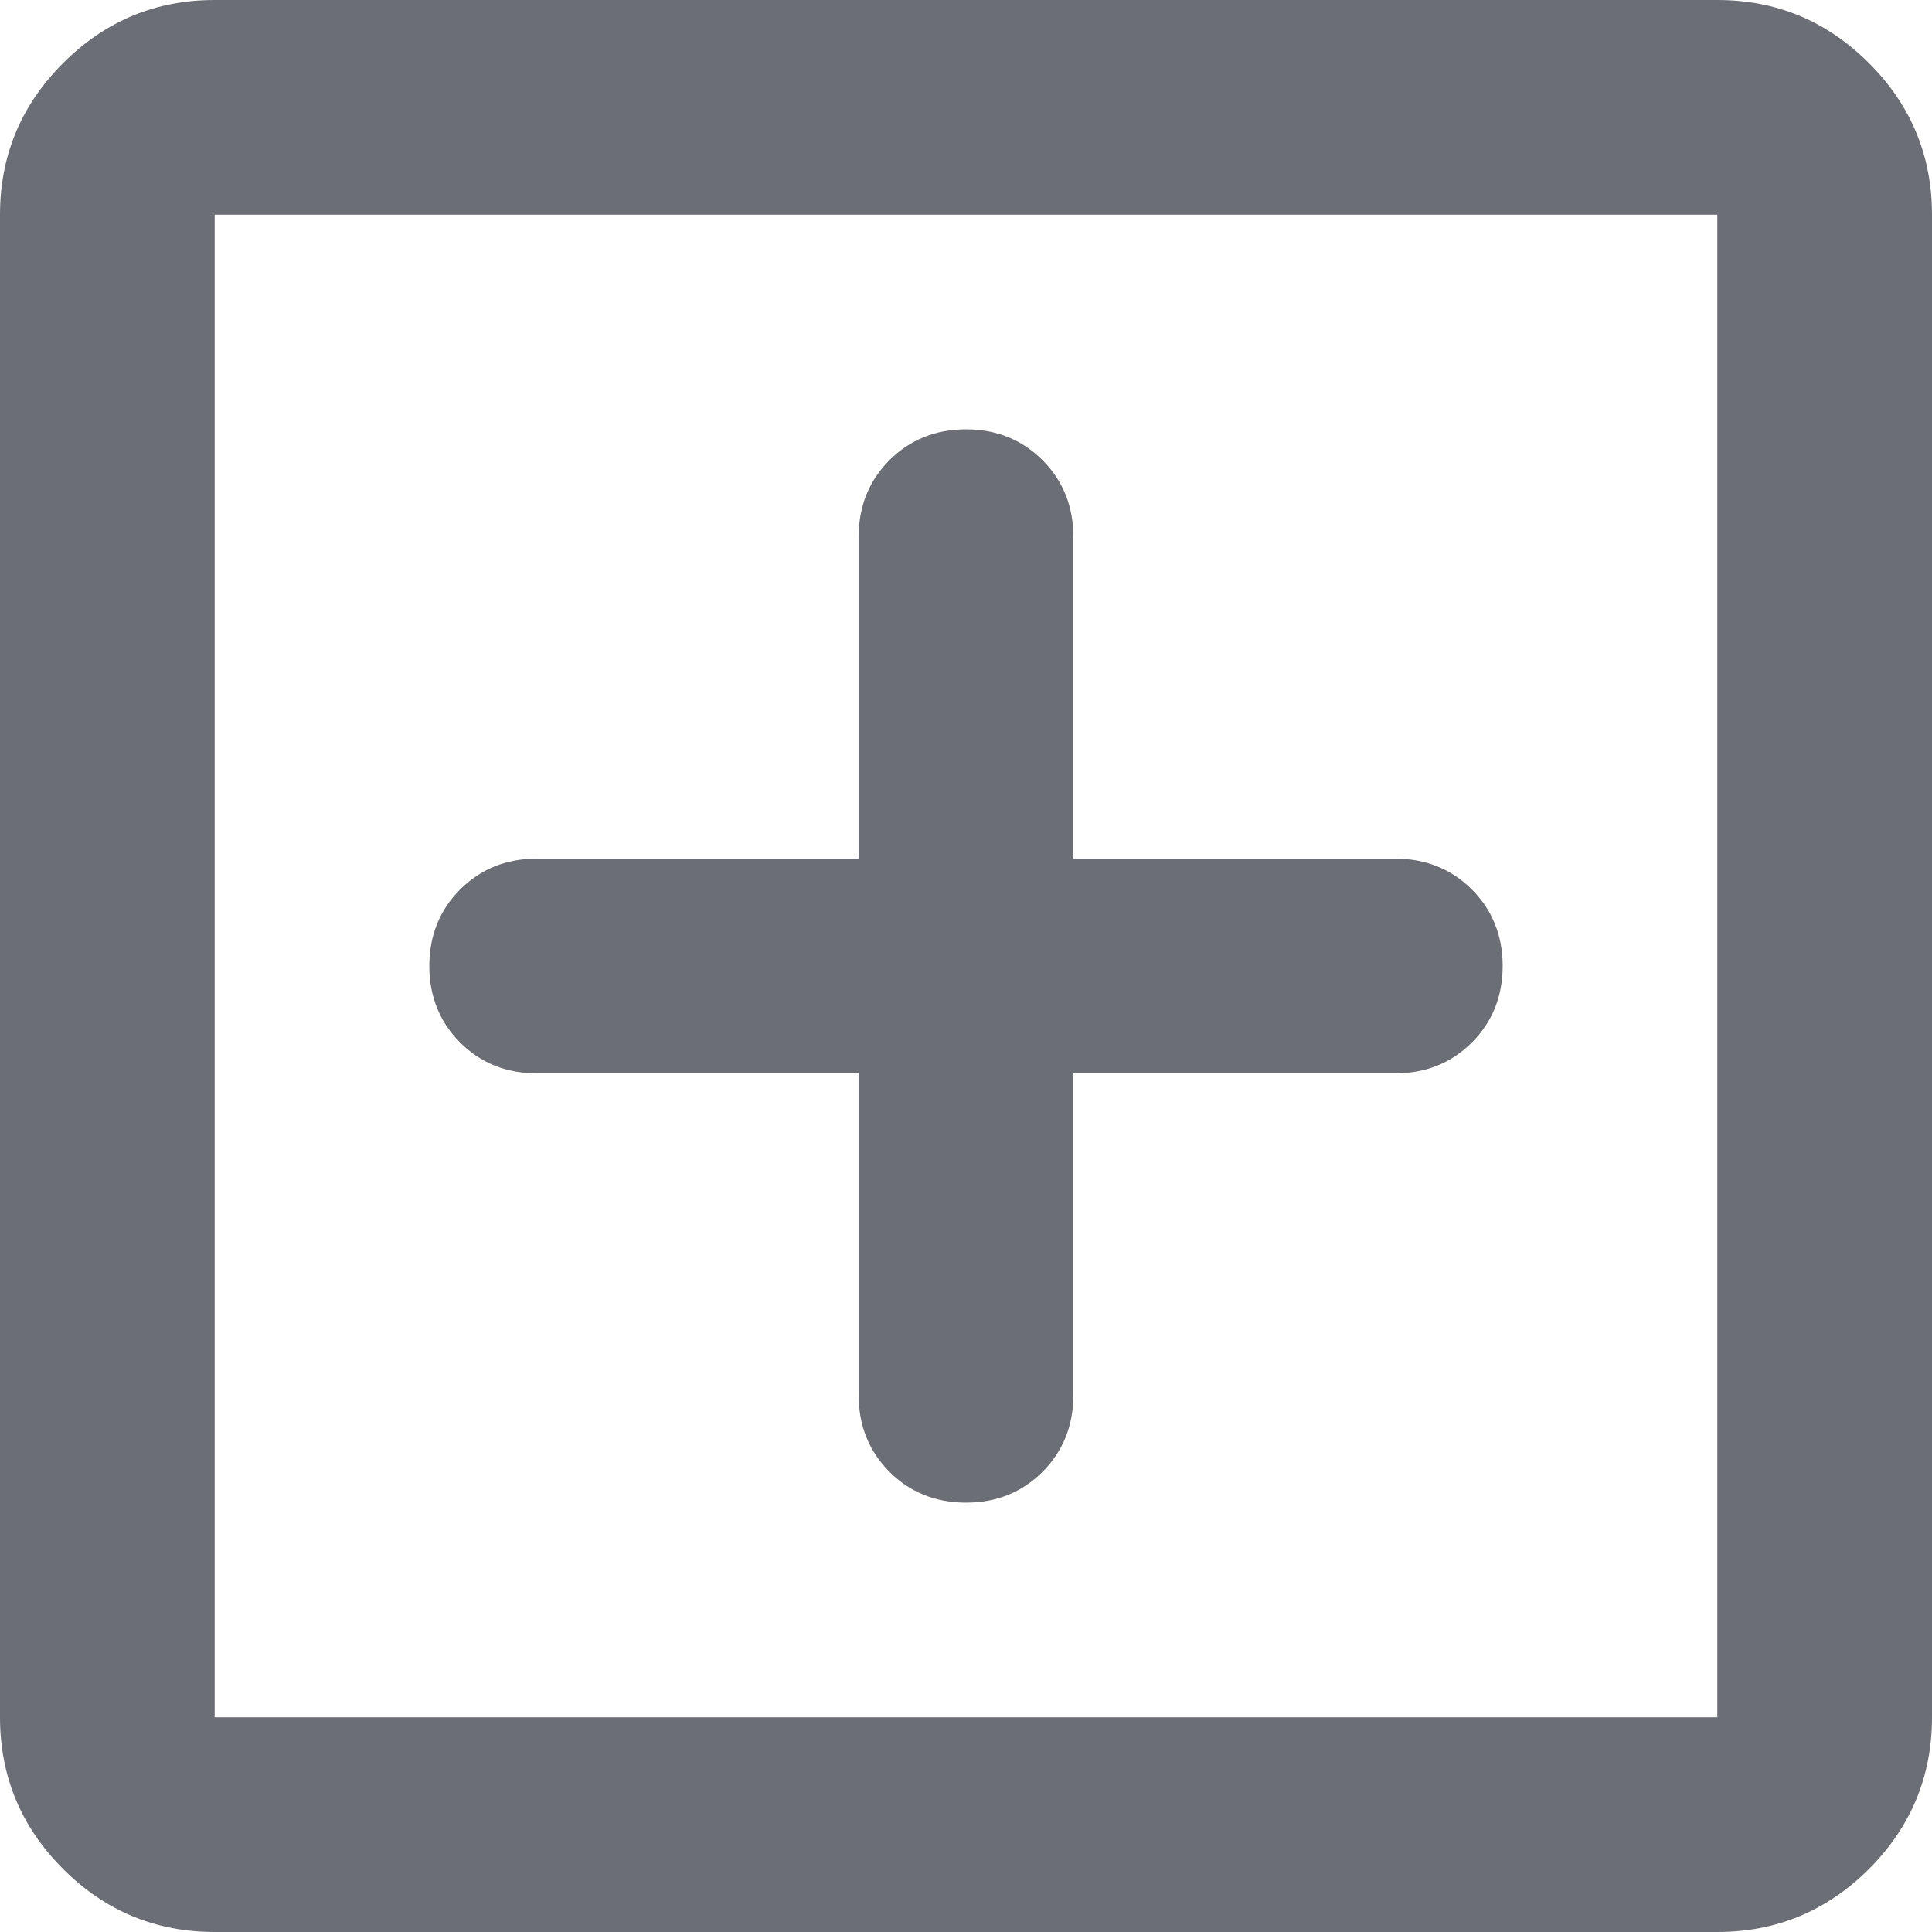
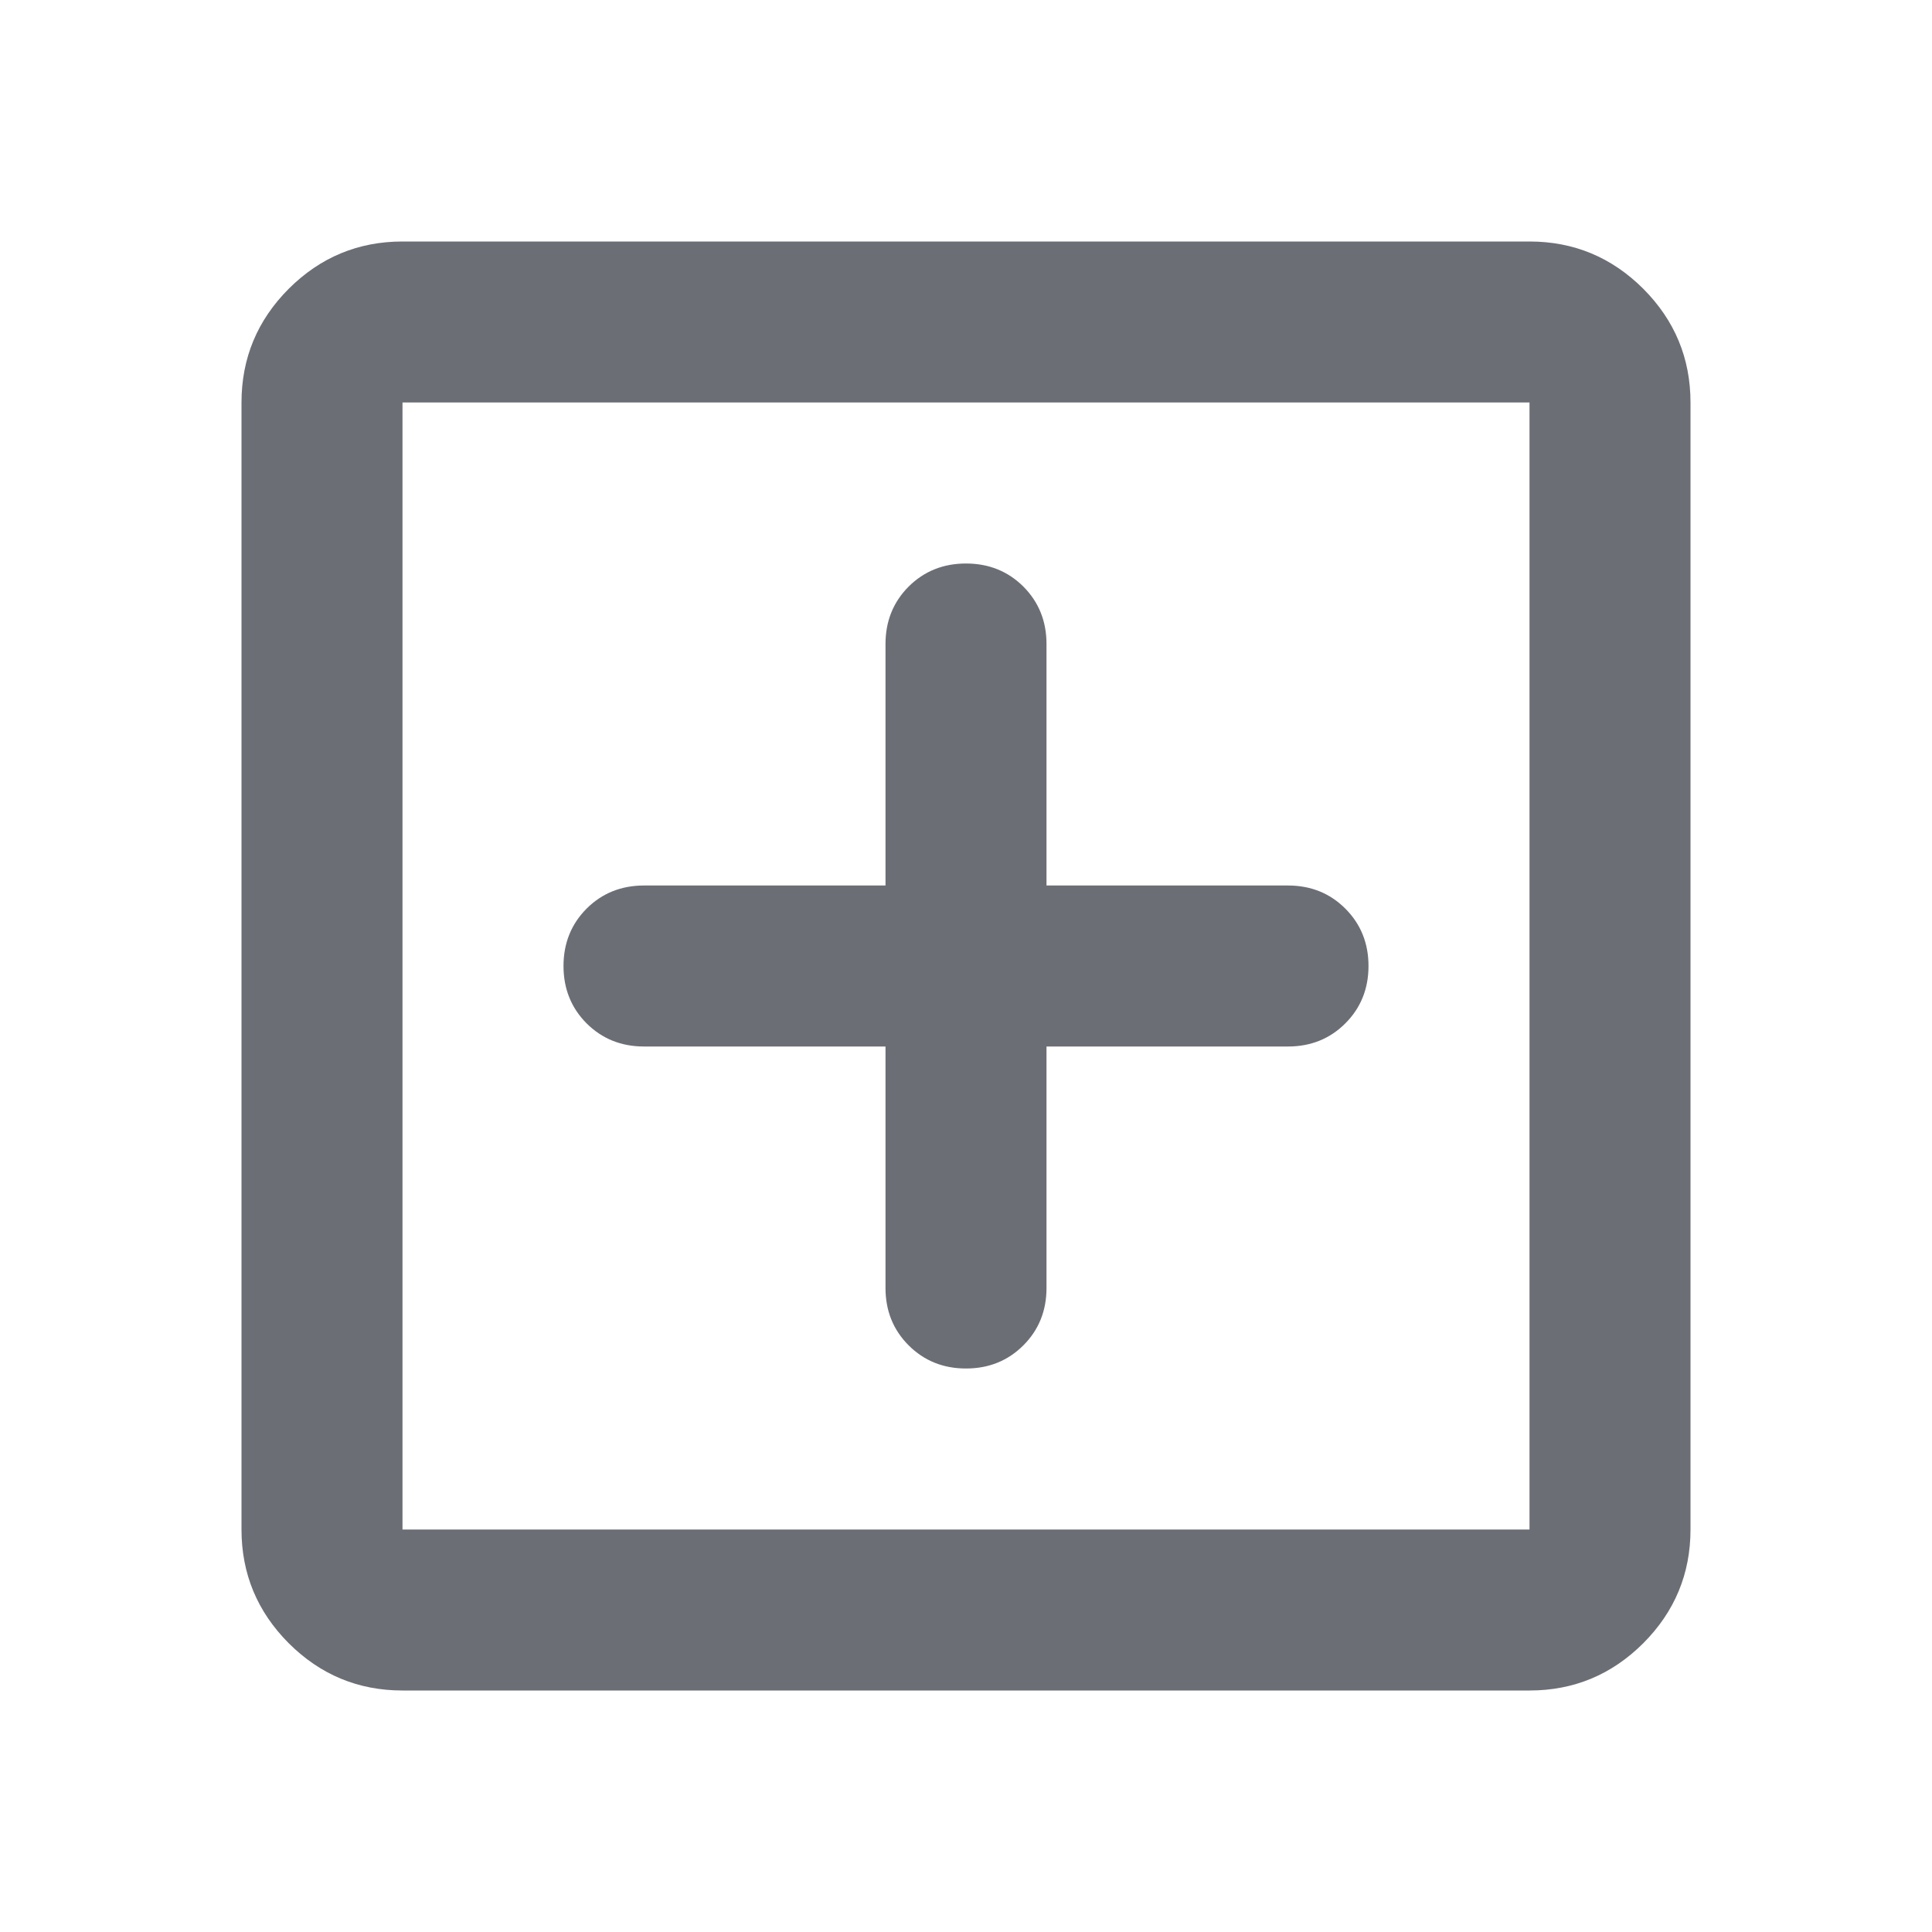
- <svg xmlns="http://www.w3.org/2000/svg" width="18" height="18" viewBox="0 0 18 18" fill="none">
-   <path d="M8 10V13C8 13.283 8.096 13.521 8.287 13.713C8.479 13.904 8.717 14 9 14C9.283 14 9.521 13.904 9.713 13.713C9.904 13.521 10 13.283 10 13V10H13C13.283 10 13.521 9.904 13.713 9.713C13.904 9.521 14 9.283 14 9C14 8.717 13.904 8.479 13.713 8.287C13.521 8.096 13.283 8 13 8H10V5C10 4.717 9.904 4.479 9.713 4.287C9.521 4.096 9.283 4 9 4C8.717 4 8.479 4.096 8.287 4.287C8.096 4.479 8 4.717 8 5V8H5C4.717 8 4.479 8.096 4.287 8.287C4.096 8.479 4 8.717 4 9C4 9.283 4.096 9.521 4.287 9.713C4.479 9.904 4.717 10 5 10H8ZM2 18C1.45 18 0.979 17.804 0.588 17.413C0.196 17.021 0 16.55 0 16V2C0 1.45 0.196 0.979 0.588 0.588C0.979 0.196 1.45 0 2 0H16C16.55 0 17.021 0.196 17.413 0.588C17.804 0.979 18 1.45 18 2V16C18 16.55 17.804 17.021 17.413 17.413C17.021 17.804 16.55 18 16 18H2ZM2 16H16V2H2V16Z" fill="#6C6E76" />
+ <svg xmlns="http://www.w3.org/2000/svg" width="24" height="24" viewBox="0 0 24 24" fill="none">
+   <mask id="mask0_8373_25088" style="mask-type:alpha" maskUnits="userSpaceOnUse" x="0" y="0" width="24" height="24">
+     <rect width="24" height="24" fill="#D9D9D9" />
+   </mask>
+   <g mask="url(#mask0_8373_25088)">
+     <path d="M11 13V16C11 16.283 11.096 16.521 11.287 16.712C11.479 16.904 11.717 17 12 17C12.283 17 12.521 16.904 12.713 16.712C12.904 16.521 13 16.283 13 16V13H16C16.283 13 16.521 12.904 16.712 12.713C16.904 12.521 17 12.283 17 12C17 11.717 16.904 11.479 16.712 11.287C16.521 11.096 16.283 11 16 11H13V8C13 7.717 12.904 7.479 12.713 7.287C12.521 7.096 12.283 7 12 7C11.717 7 11.479 7.096 11.287 7.287C11.096 7.479 11 7.717 11 8V11H8C7.717 11 7.479 11.096 7.287 11.287C7.096 11.479 7 11.717 7 12C7 12.283 7.096 12.521 7.287 12.713C7.479 12.904 7.717 13 8 13H11ZM5 21C4.45 21 3.979 20.804 3.587 20.413C3.196 20.021 3 19.55 3 19V5C3 4.45 3.196 3.979 3.587 3.587C3.979 3.196 4.45 3 5 3H19C19.55 3 20.021 3.196 20.413 3.587C20.804 3.979 21 4.45 21 5V19C21 19.55 20.804 20.021 20.413 20.413C20.021 20.804 19.55 21 19 21H5ZM5 19H19V5H5V19Z" fill="#6C6E76" />
+   </g>
</svg>
